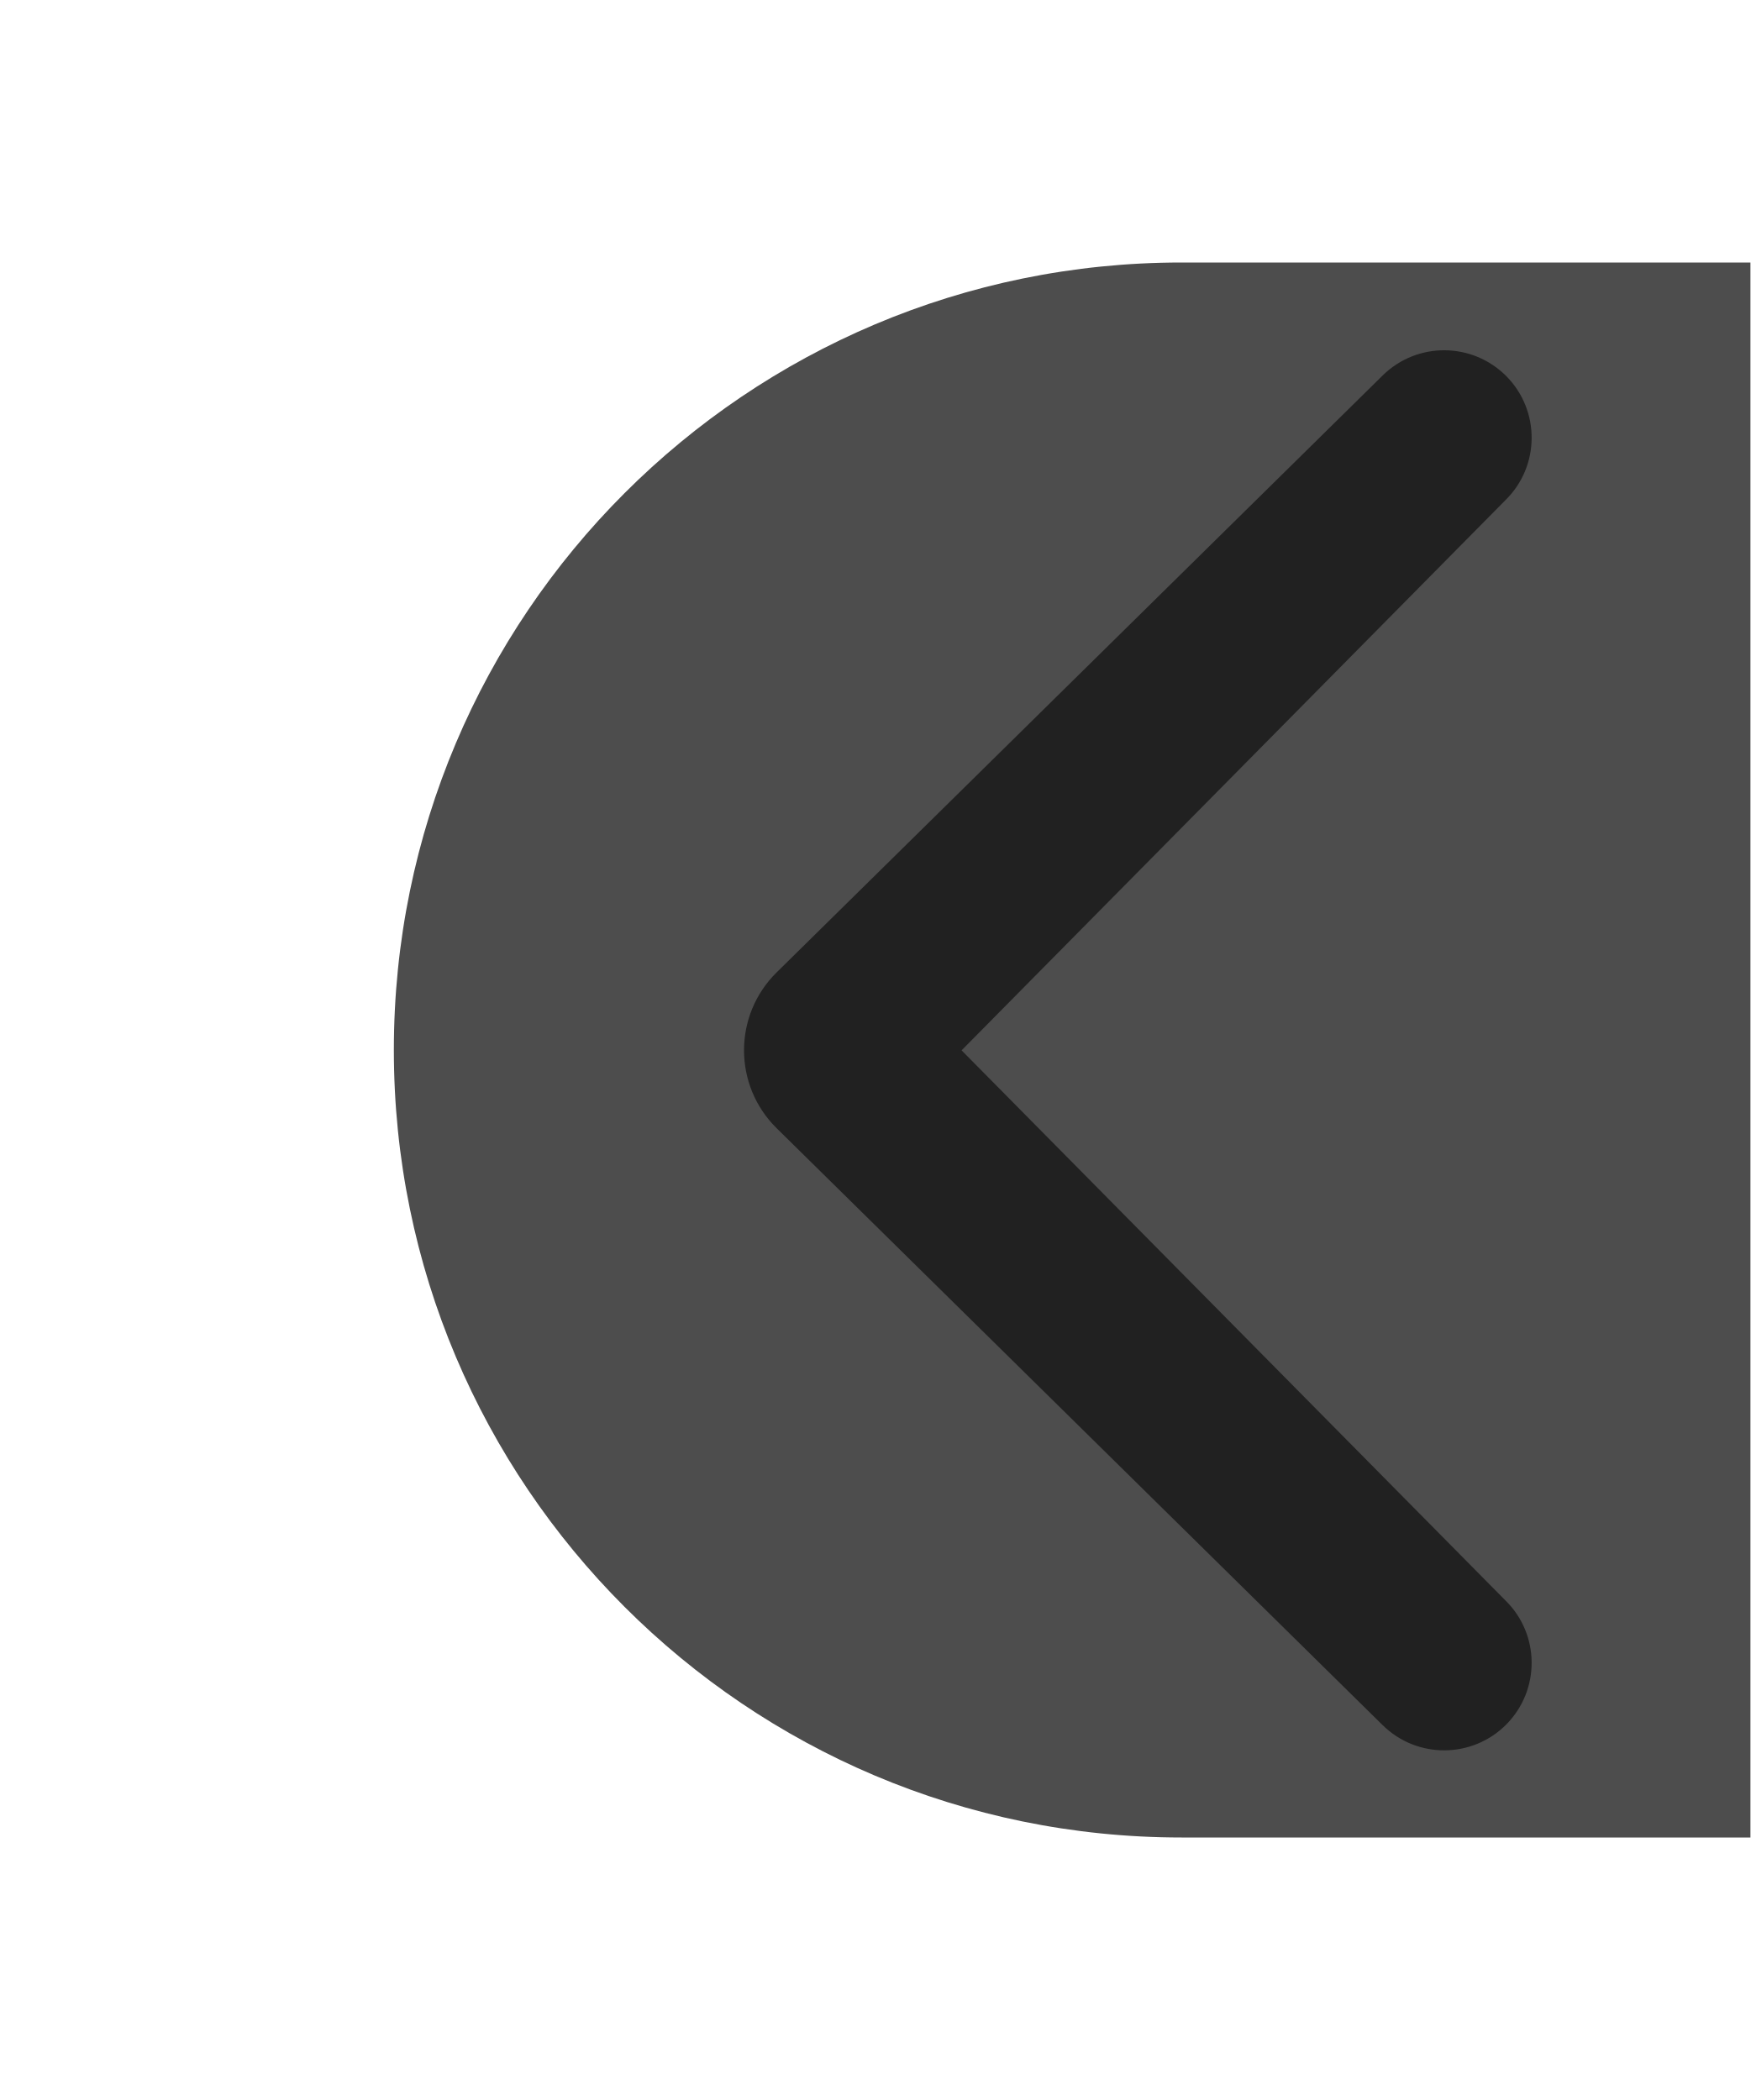
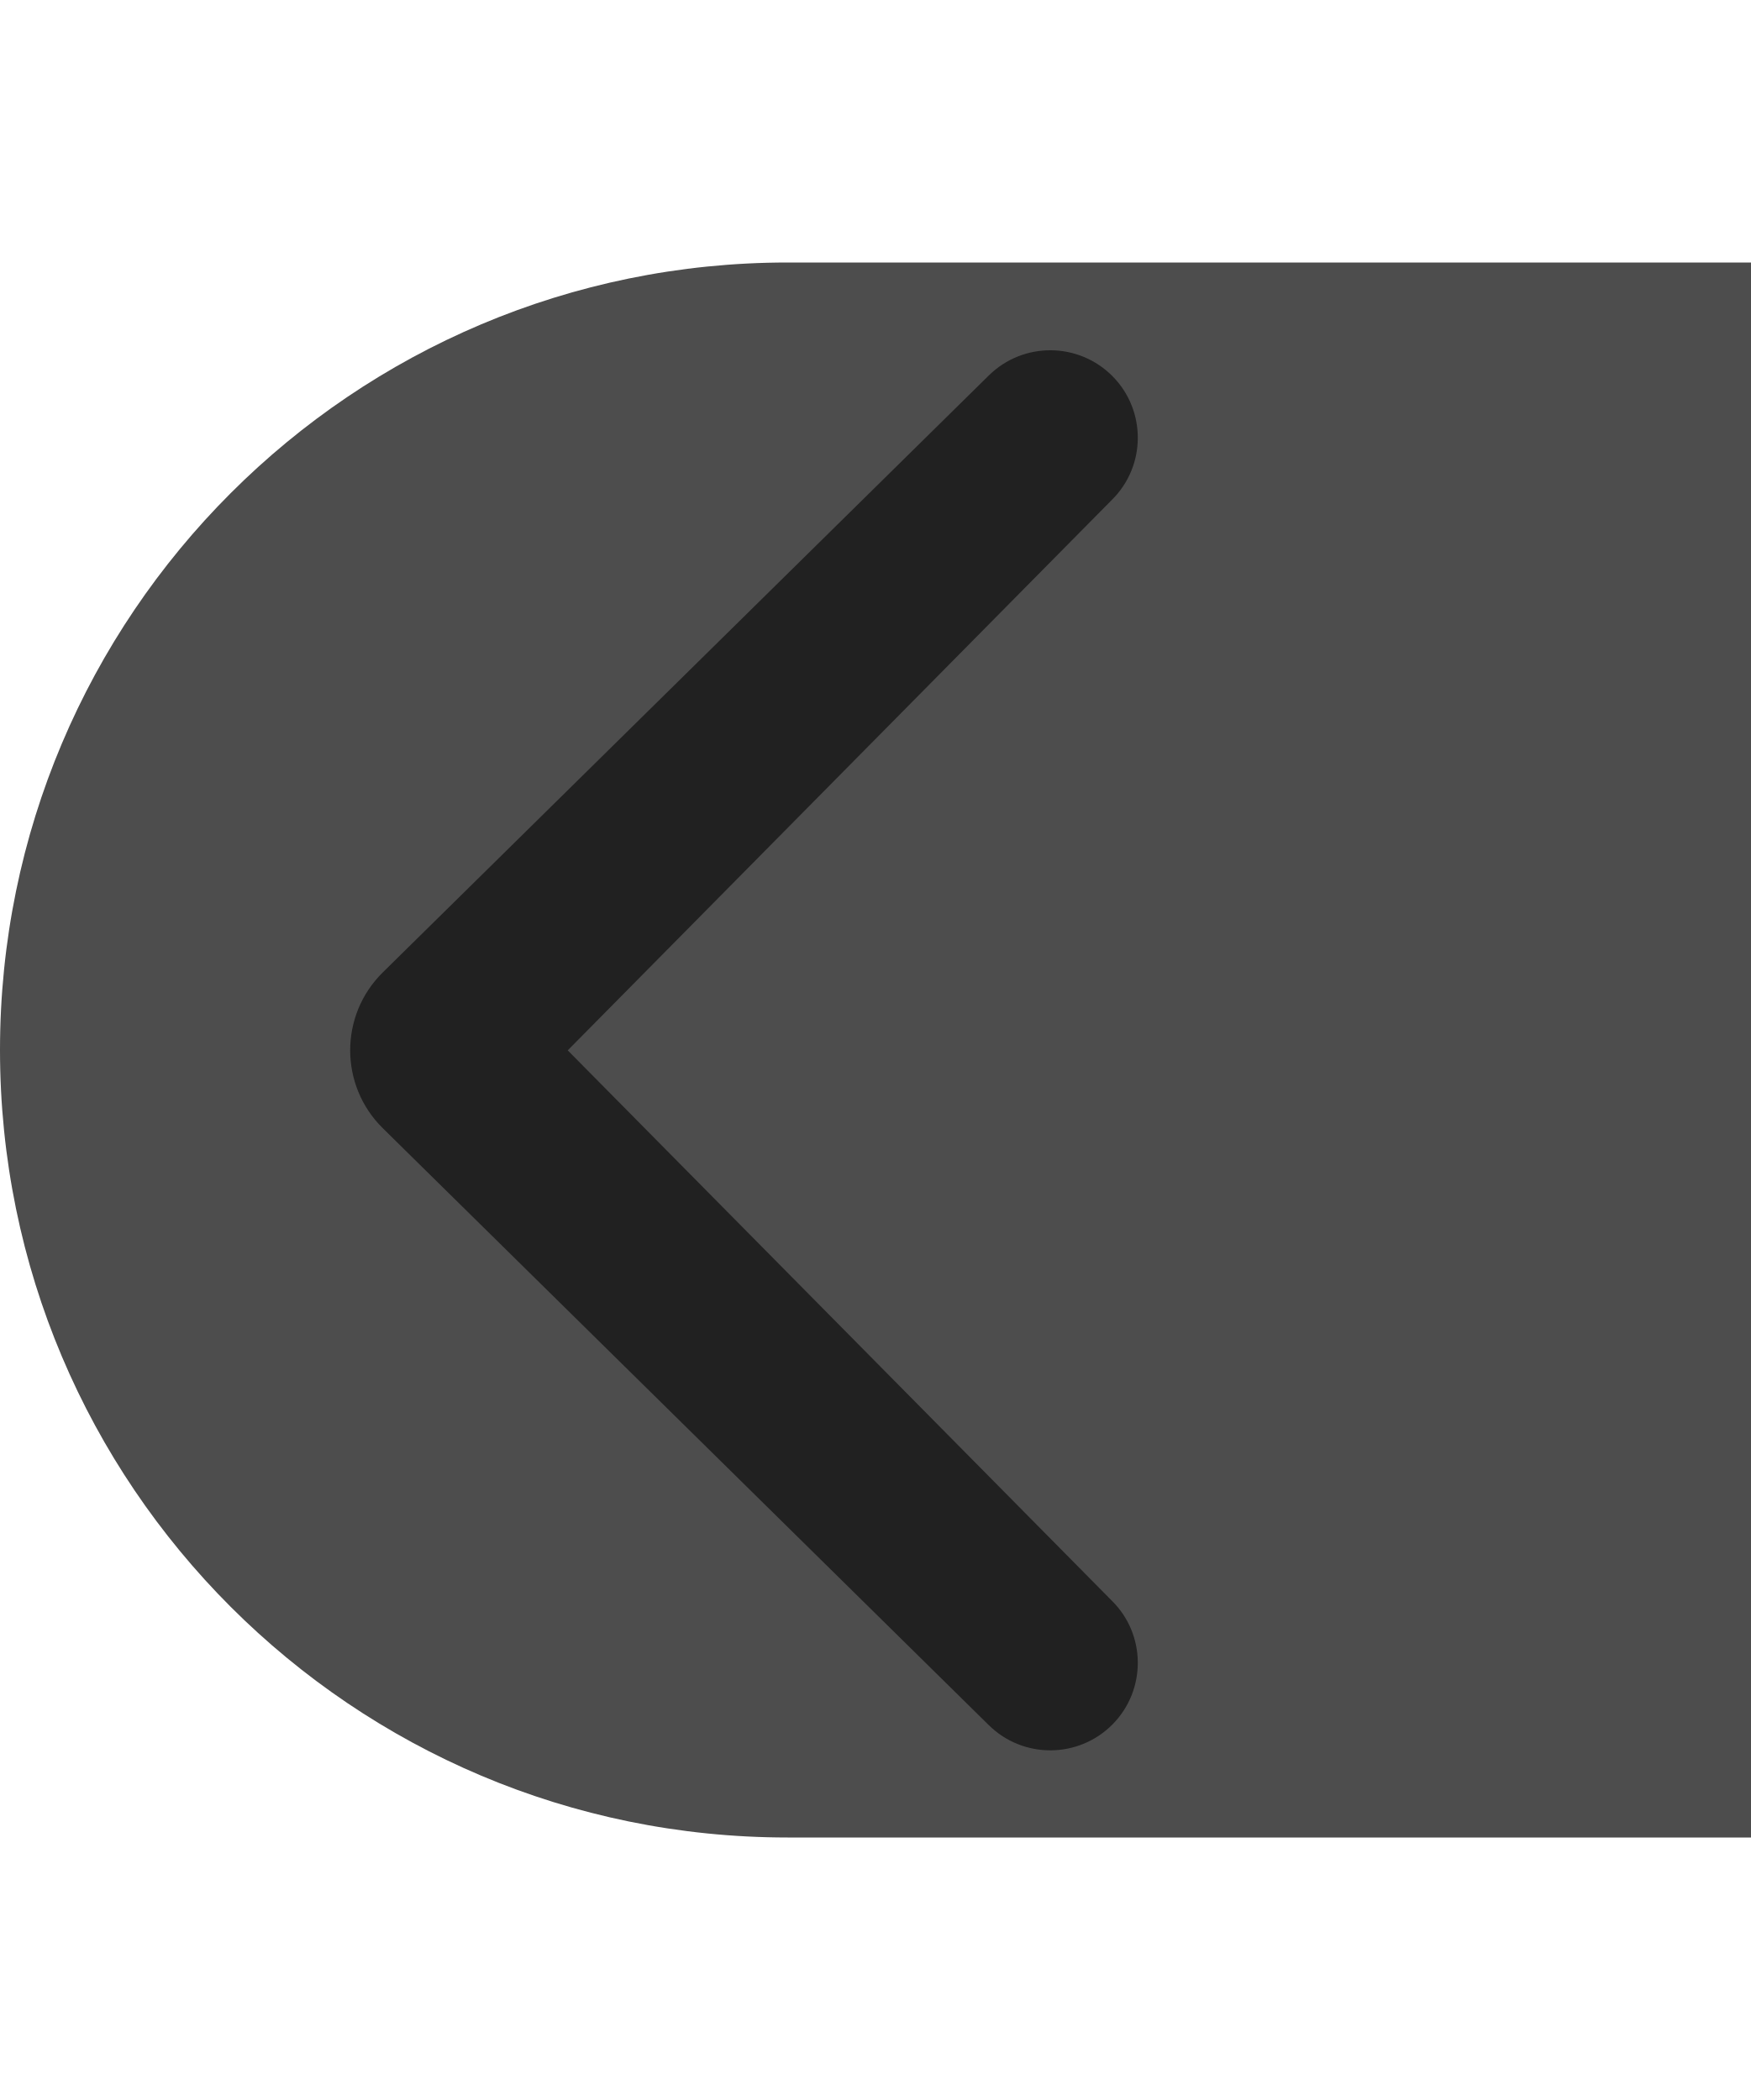
<svg xmlns="http://www.w3.org/2000/svg" width="100%" height="100%" viewBox="0 0 20 24" version="1.1" xml:space="preserve" style="fill-rule:evenodd;clip-rule:evenodd;stroke-linejoin:round;stroke-miterlimit:2;">
-   <rect id="Mesa-de-trabajo1" x="0" y="0" width="20" height="24" style="fill:none;" />
-   <clipPath id="_clip1">
-     <rect id="Mesa-de-trabajo11" x="0" y="0" width="20" height="24" />
-   </clipPath>
-   <g clip-path="url(#_clip1)">
+   <g transform="matrix(1,0,0,1,-4.5,0)">
    <g id="rect839" transform="matrix(1,0,0,1,2.5,4.44089e-16)">
-       <path d="M24,3L11,3C6.029,3 2,7.029 2,12C2,12 2,12 2,12C2,16.971 6.029,21 11,21C17.078,21 24,21 24,21L24,3Z" style="fill:rgb(77,77,77);" />
+       <path d="M24,3L11,3C6.029,3 2,7.029 2,12C2,16.971 6.029,21 11,21L24,21L24,3Z" style="fill:rgb(77,77,77);" />
    </g>
    <g id="path2" transform="matrix(1,0,0,1,5.50275,4.44089e-16)">
      <path d="M10.295,19.716C10.689,20.104 11.322,20.099 11.71,19.706C12.097,19.312 12.093,18.679 11.699,18.292L5.484,12.004L11.699,5.715C12.093,5.328 12.097,4.694 11.71,4.301C11.322,3.908 10.689,3.903 10.295,4.291L3.371,11.113C2.874,11.603 2.874,12.404 3.371,12.894L10.295,19.716Z" style="fill:rgb(33,33,33);fill-rule:nonzero;" />
    </g>
  </g>
</svg>
